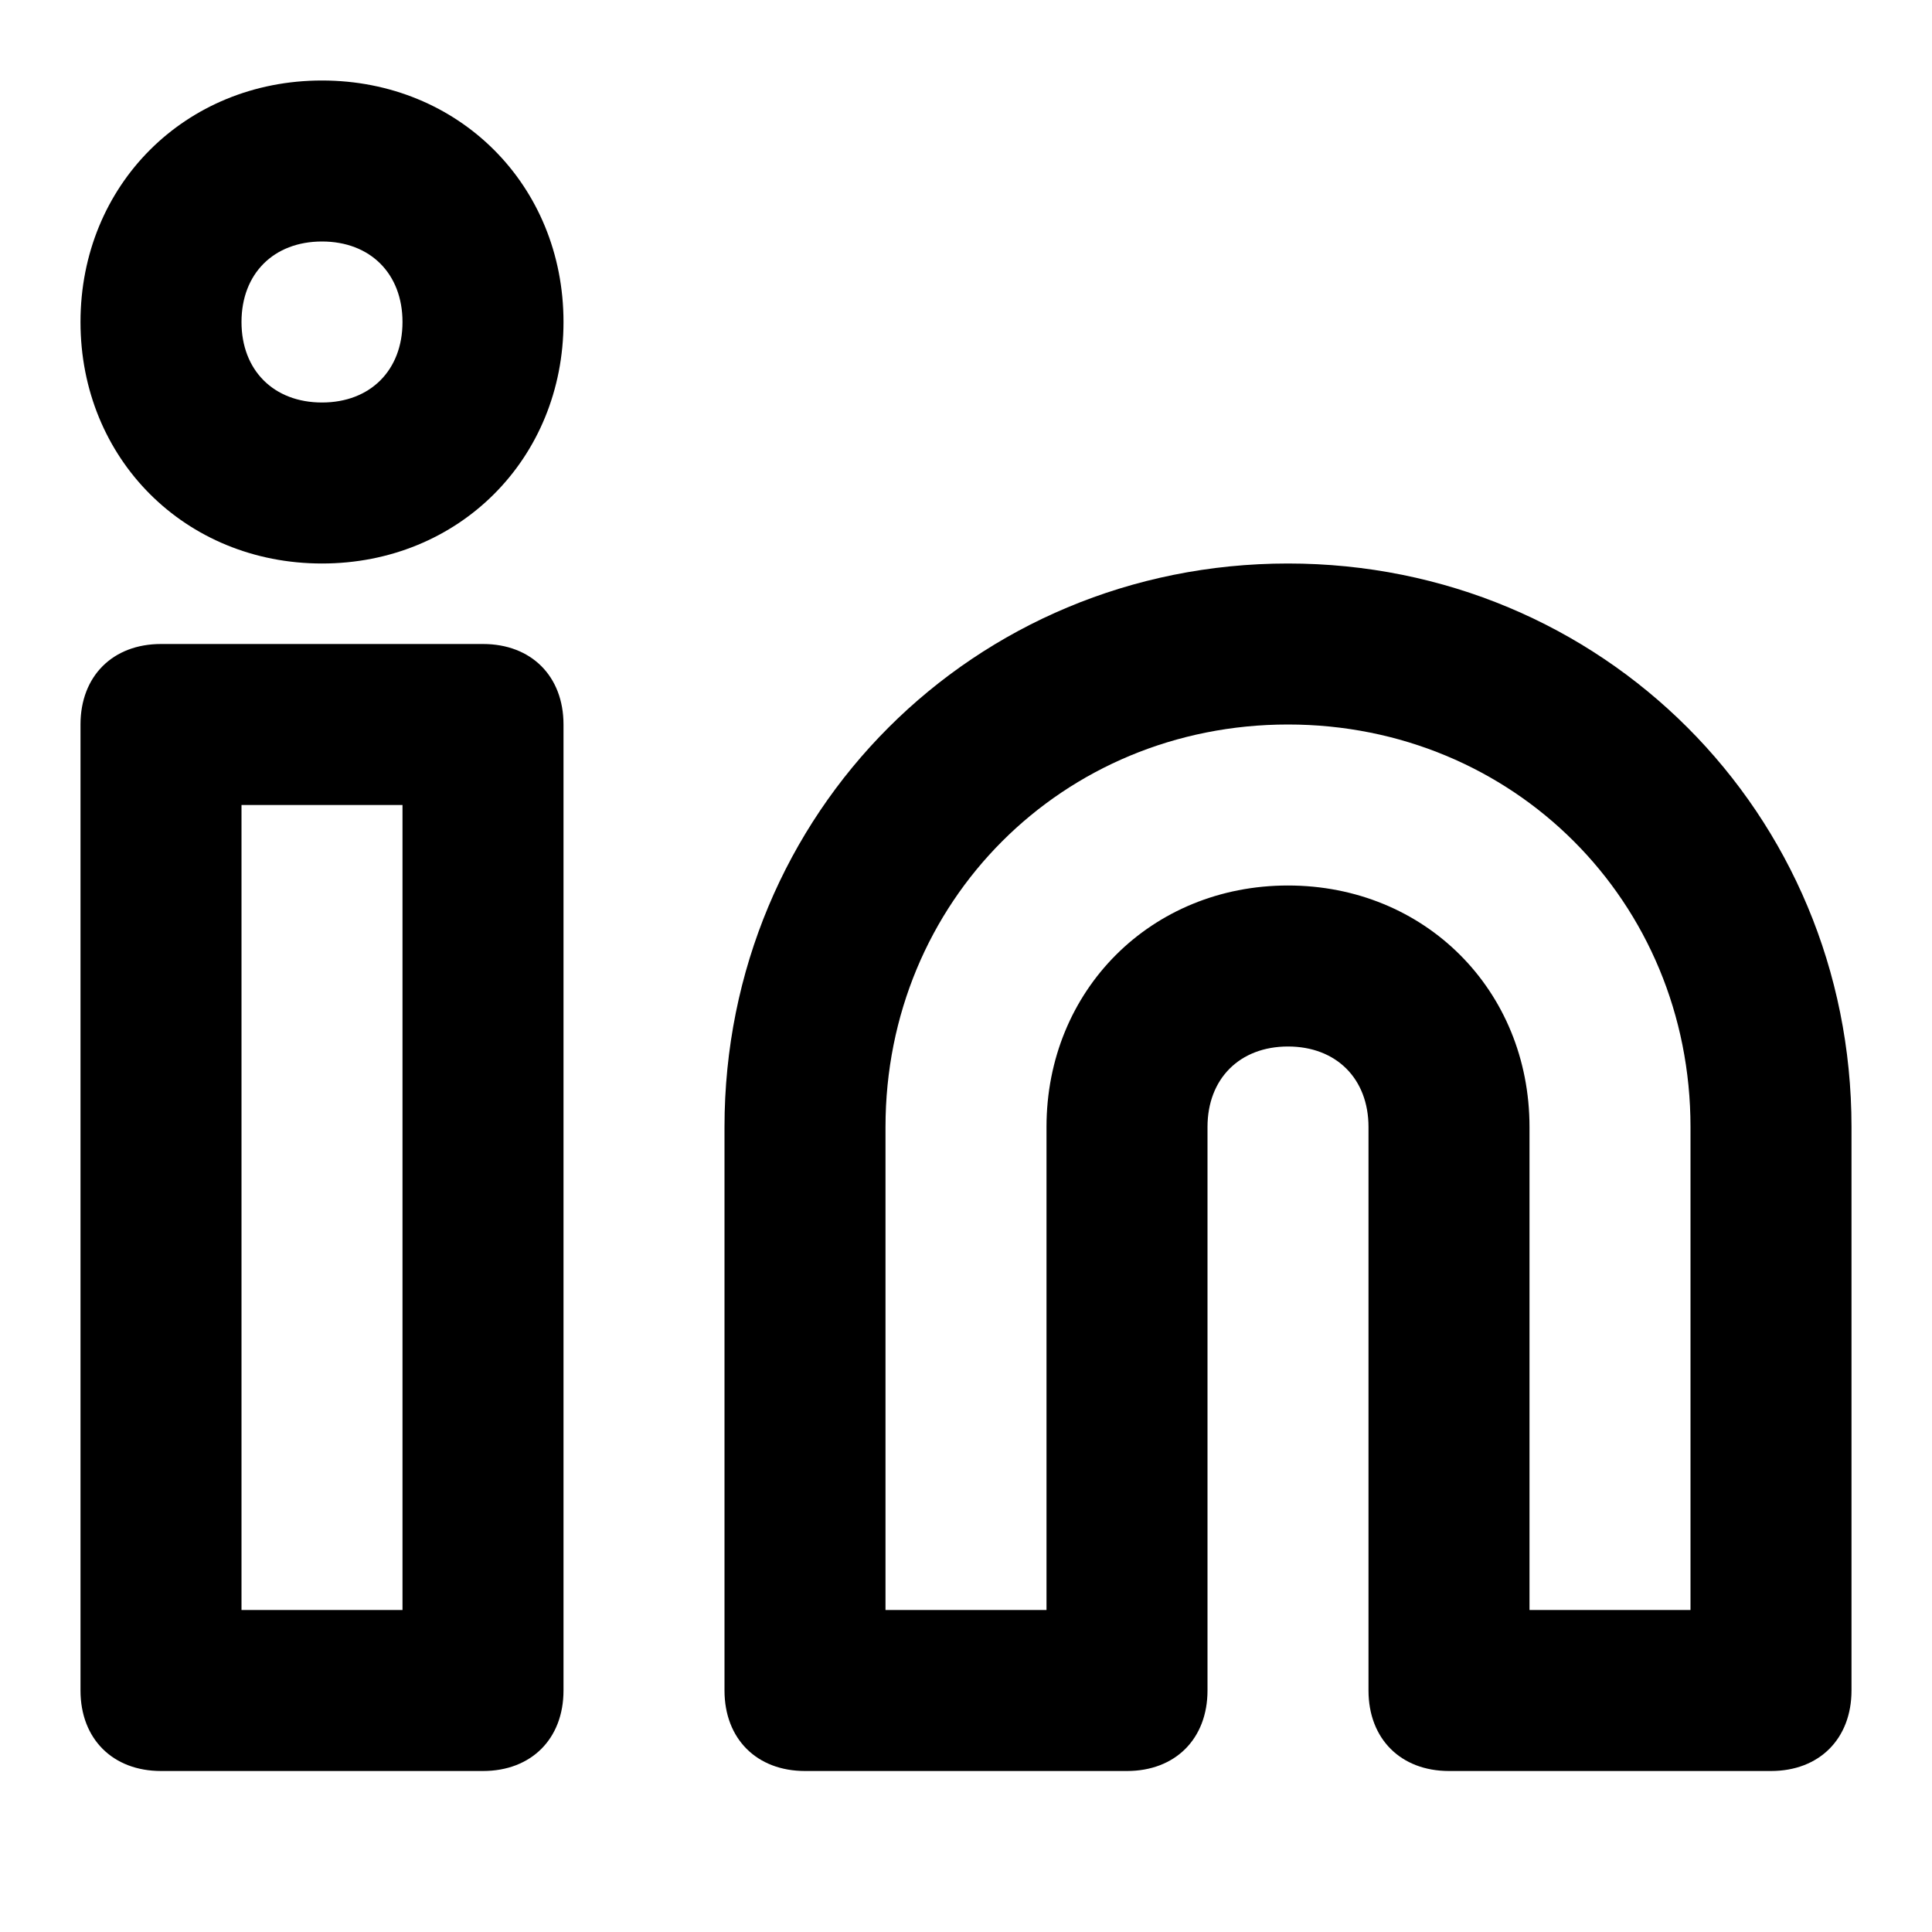
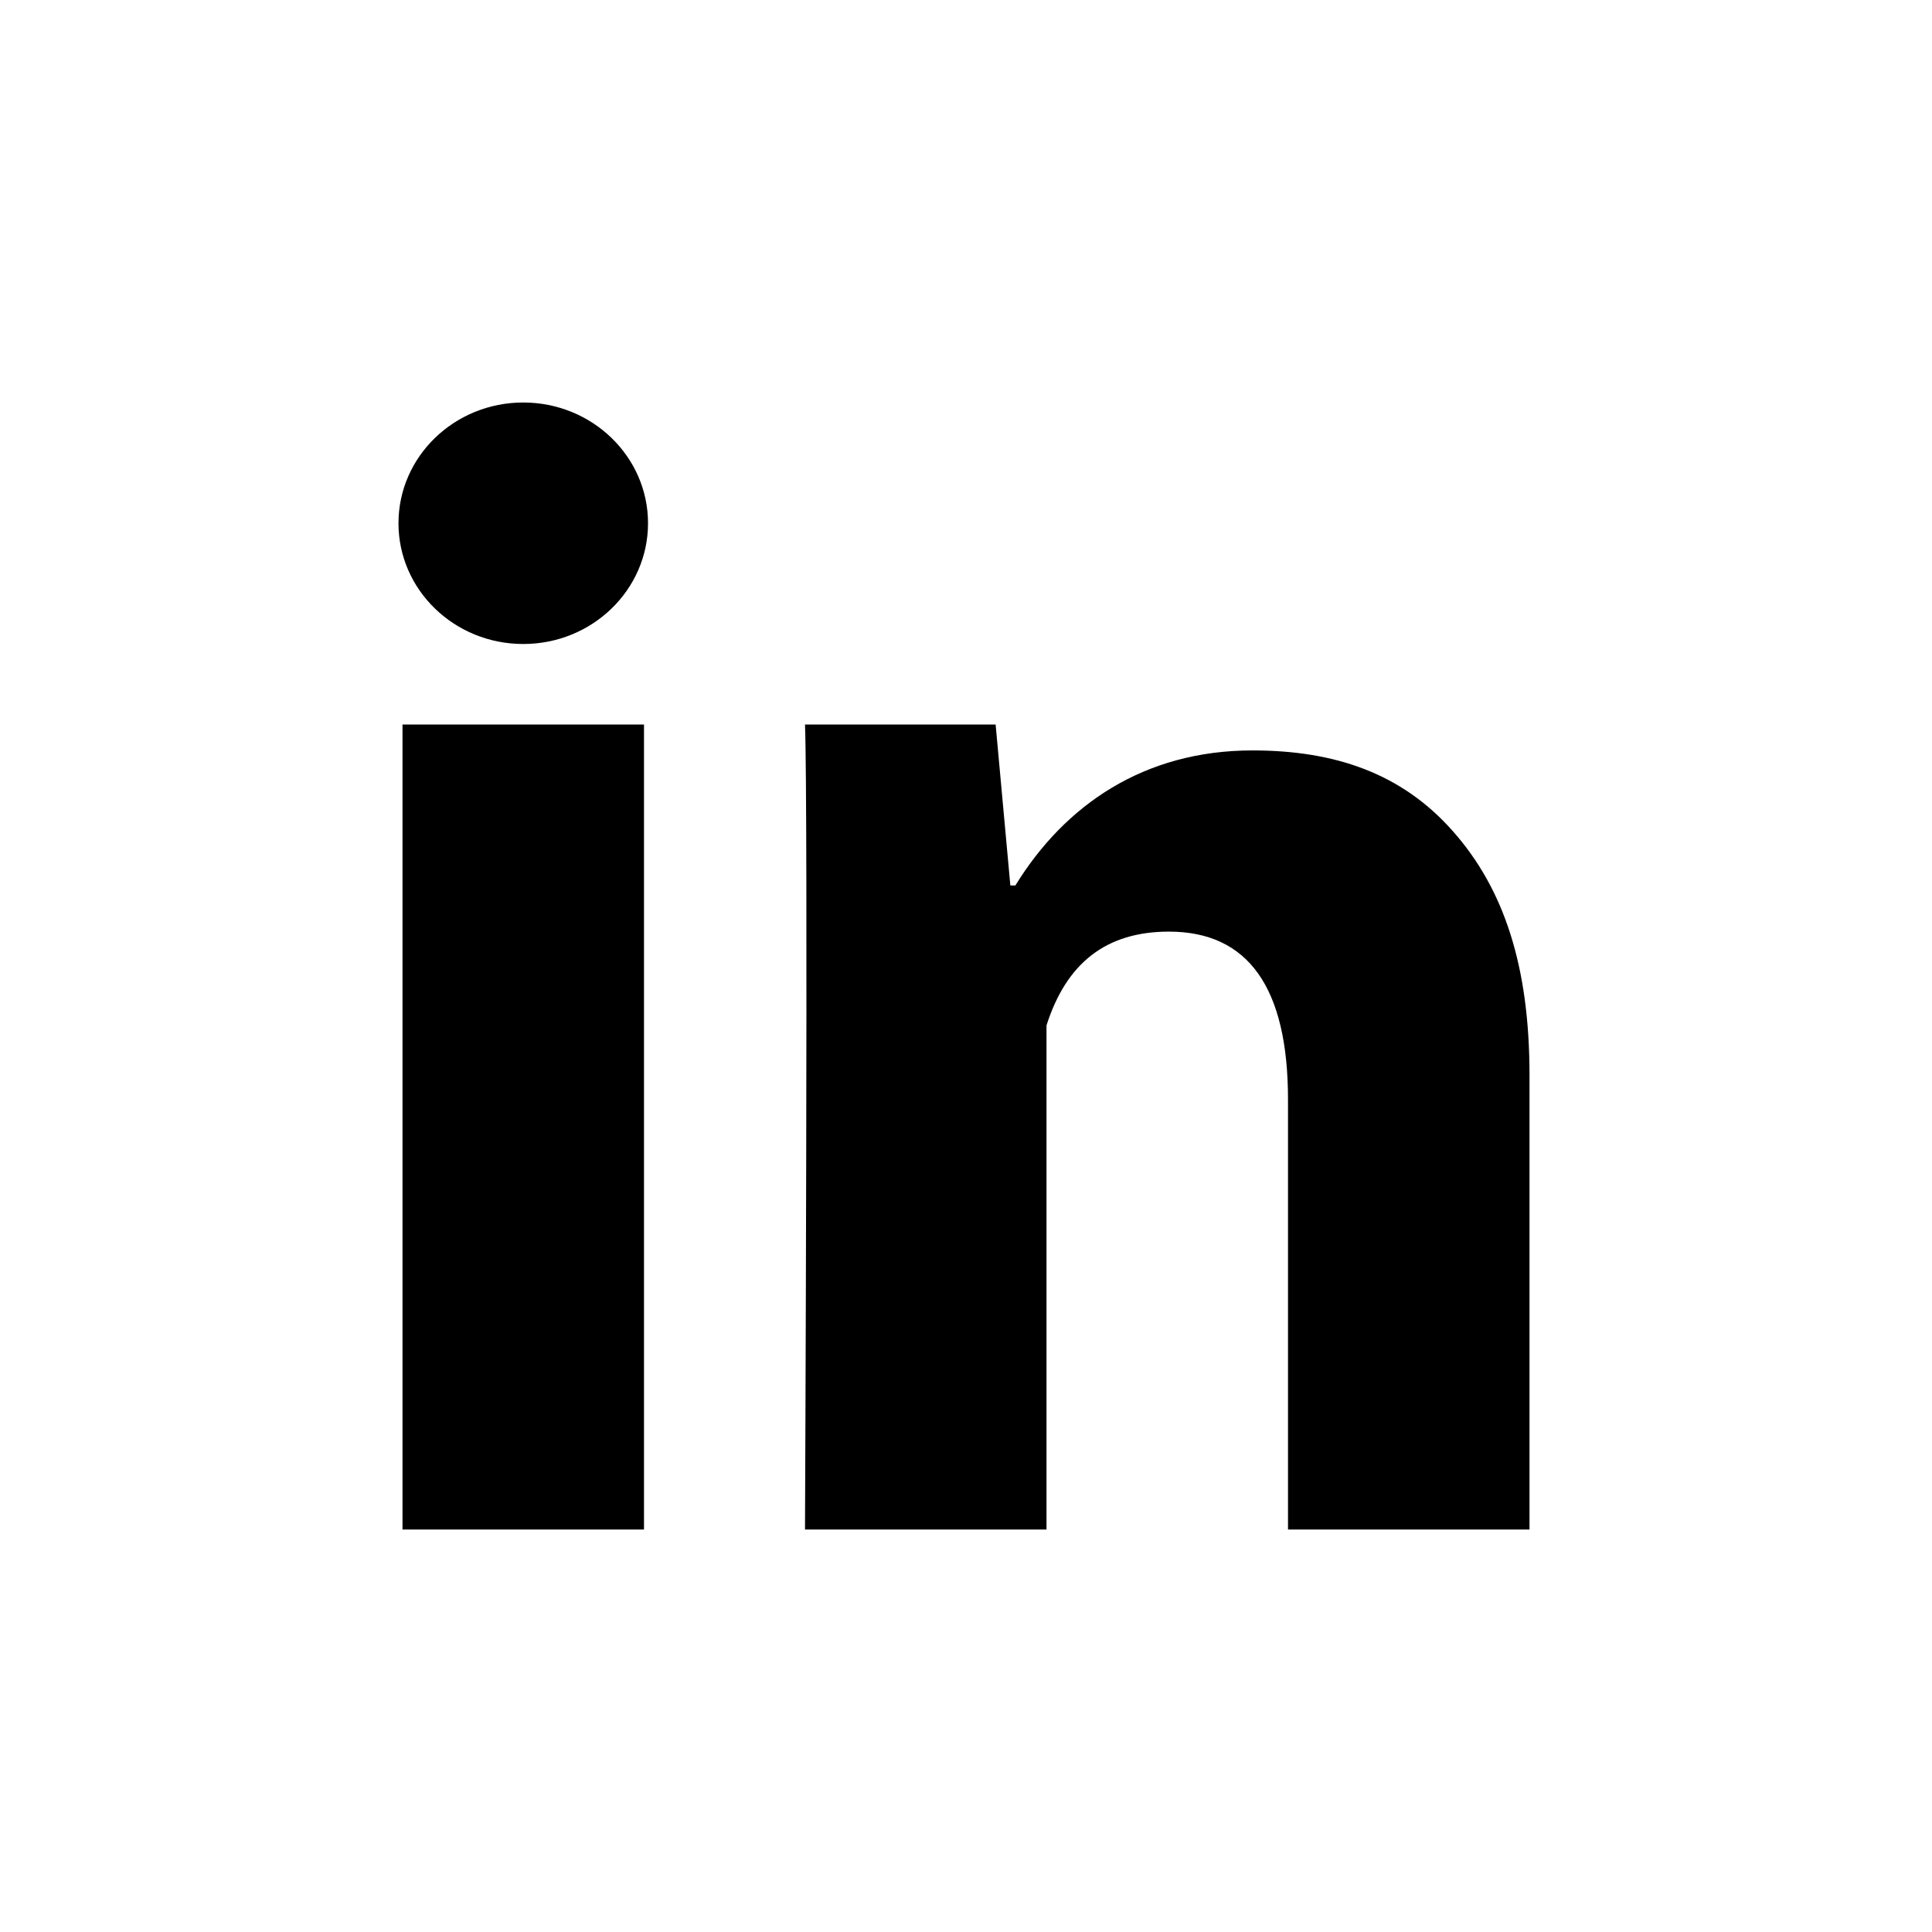
<svg xmlns="http://www.w3.org/2000/svg" version="1.1" width="24" height="24" viewBox="0 0 24 24">
-   <path d="M16 7c-3.9 0-7 3.1-7 7v7c0 0.6 0.4 1 1 1h4c0.6 0 1-0.4 1-1v-7c0-0.6 0.4-1 1-1s1 0.4 1 1v7c0 0.6 0.4 1 1 1h4c0.6 0 1-0.4 1-1v-7c0-3.9-3.1-7-7-7zM21 20h-2v-6c0-1.7-1.3-3-3-3s-3 1.3-3 3v6h-2v-6c0-2.8 2.2-5 5-5s5 2.2 5 5v6z" />
-   <path d="M6 8h-4c-0.6 0-1 0.4-1 1v12c0 0.6 0.4 1 1 1h4c0.6 0 1-0.4 1-1v-12c0-0.6-0.4-1-1-1zM5 20h-2v-10h2v10z" />
-   <path d="M4 1c-1.7 0-3 1.3-3 3s1.3 3 3 3 3-1.3 3-3-1.3-3-3-3zM4 5c-0.6 0-1-0.4-1-1s0.4-1 1-1 1 0.4 1 1-0.4 1-1 1z" />
+   <path d="M8 19h-3v-10h3v10zM19 19h-3v-5.342c0-1.392-0.496-2.085-1.479-2.085-0.779 0-1.273 0.388-1.521 1.165 0 1.262 0 6.262 0 6.262h-3c0 0 0.040-9 0-10h2.368l0.183 2h0.062c0.615-1 1.598-1.678 2.946-1.678 1.025 0 1.854 0.285 2.487 1.001 0.637 0.717 0.954 1.679 0.954 3.030v5.647z" />
+   <path d="M8.050 6.5c0 0.828-0.694 1.5-1.55 1.5s-1.55-0.672-1.55-1.5c0-0.828 0.694-1.5 1.55-1.5s1.55 0.672 1.55 1.5z" />
</svg>
